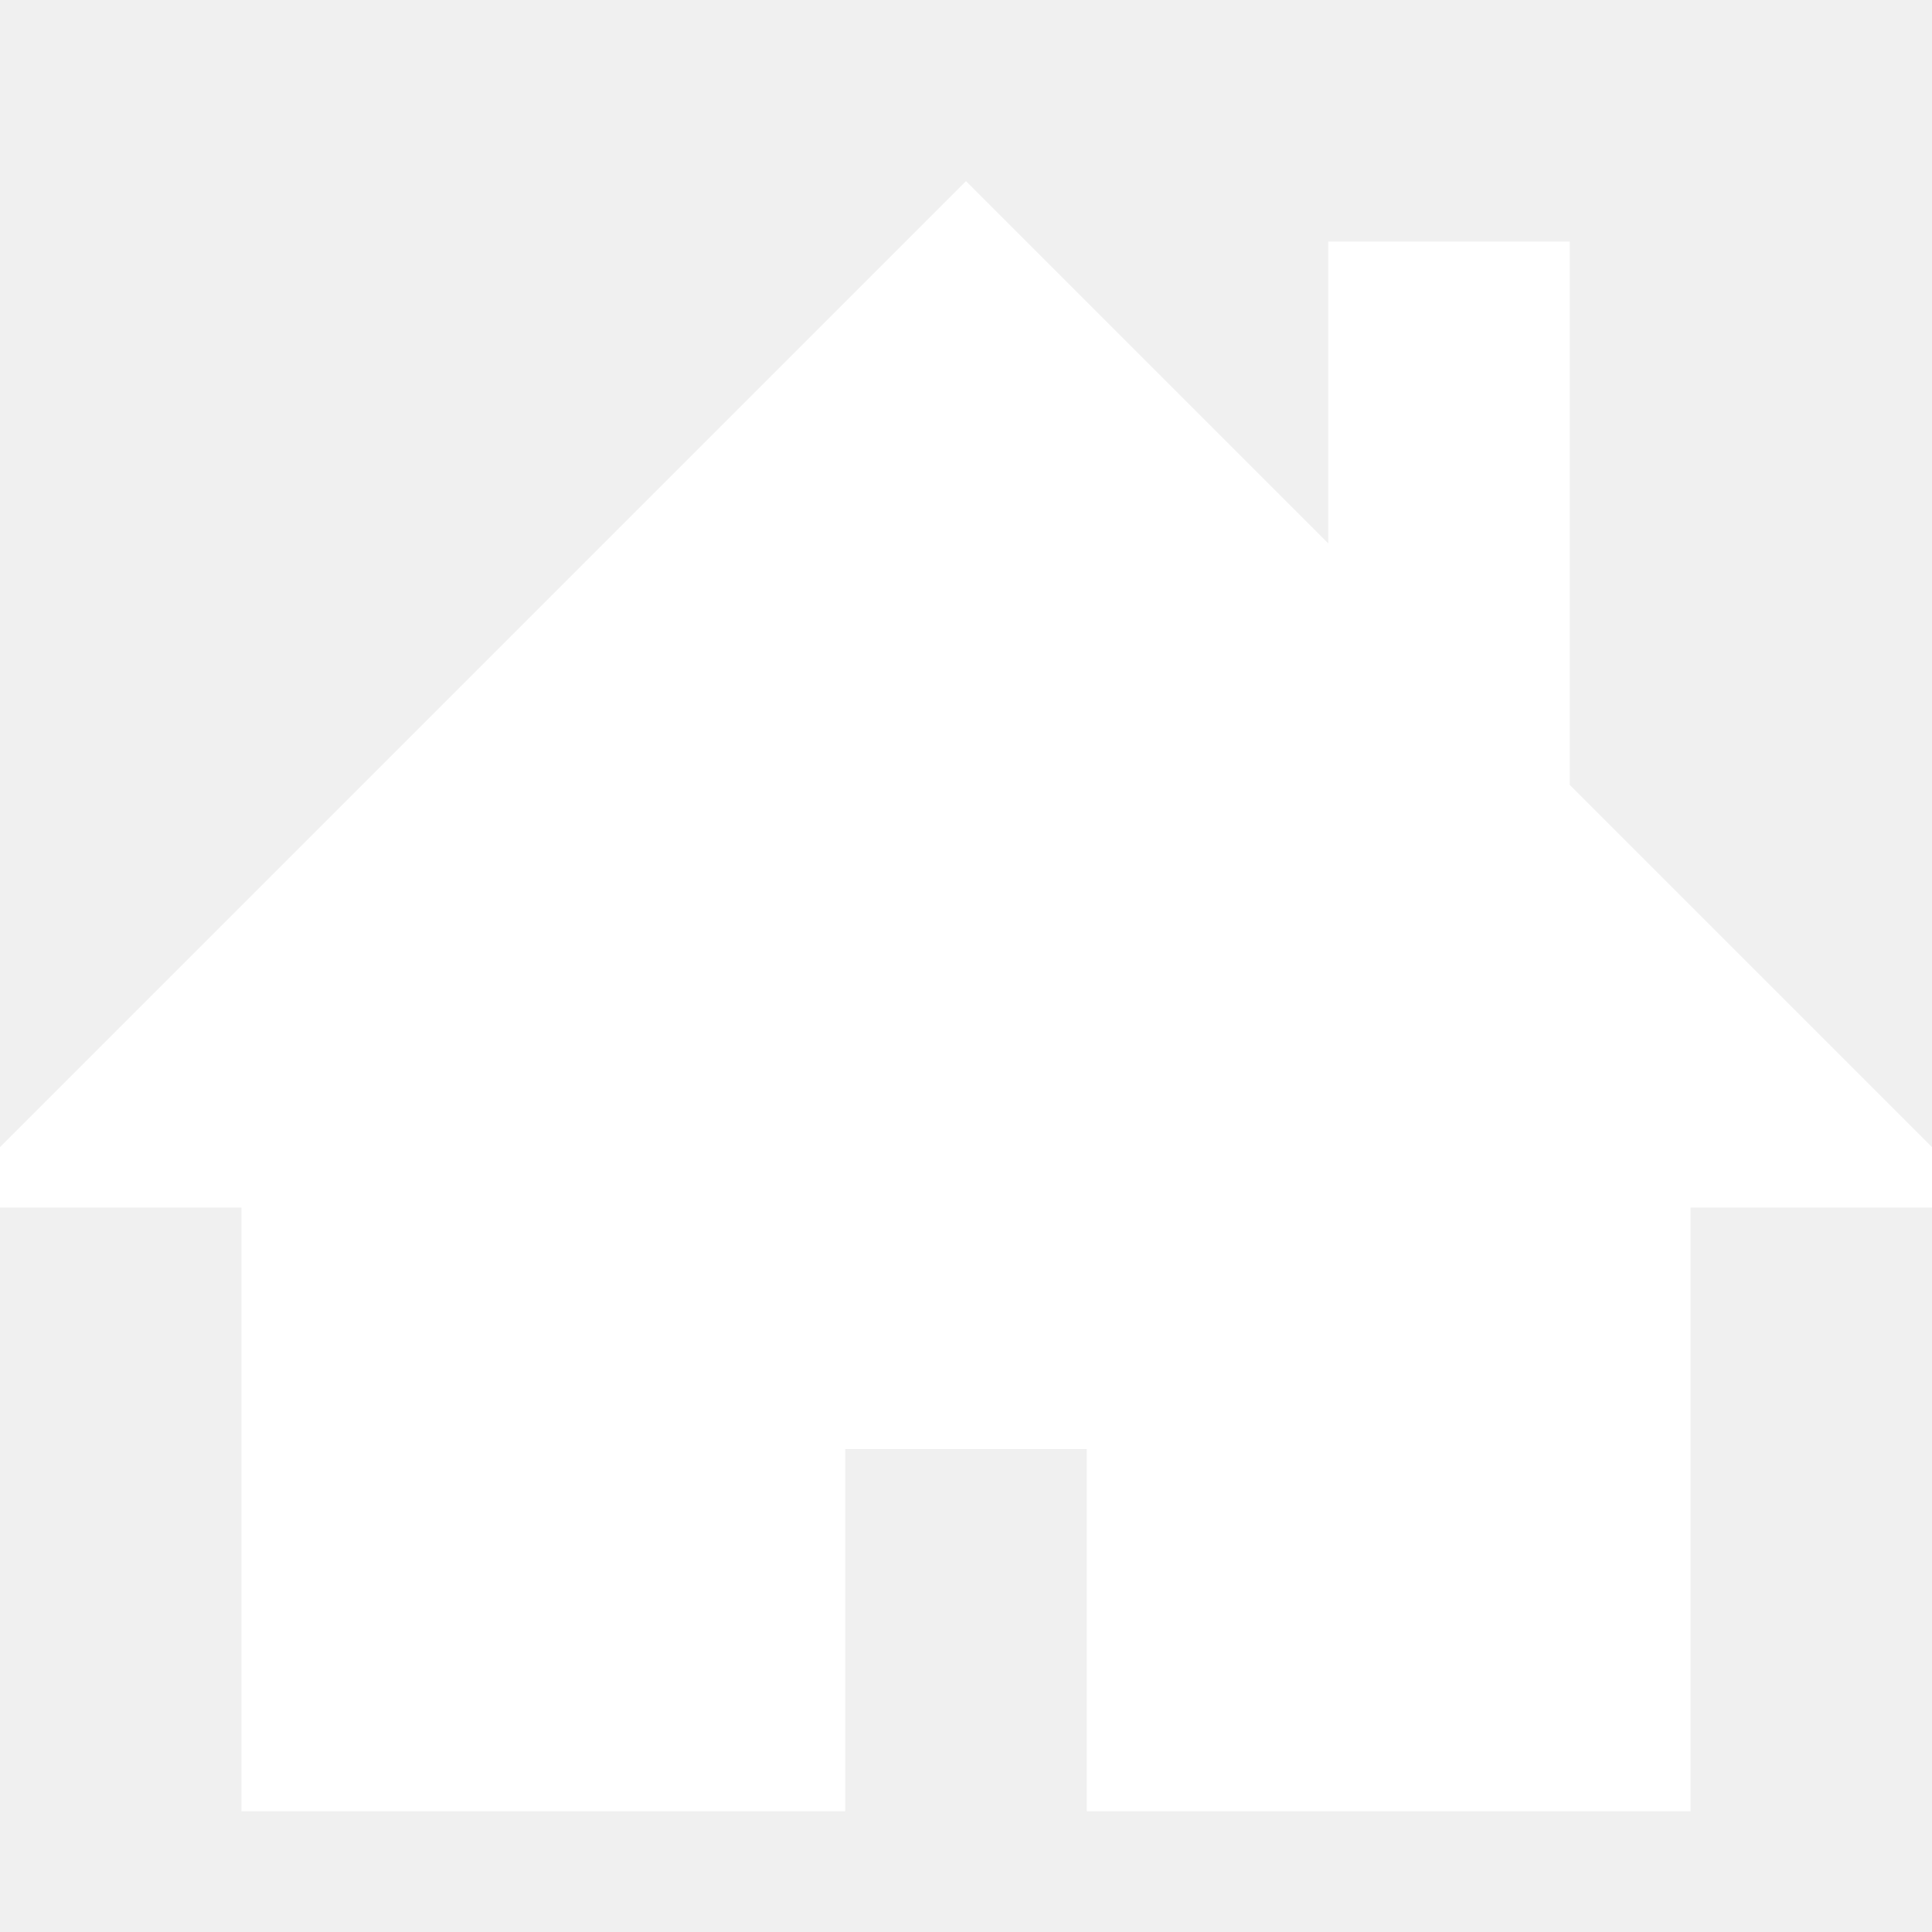
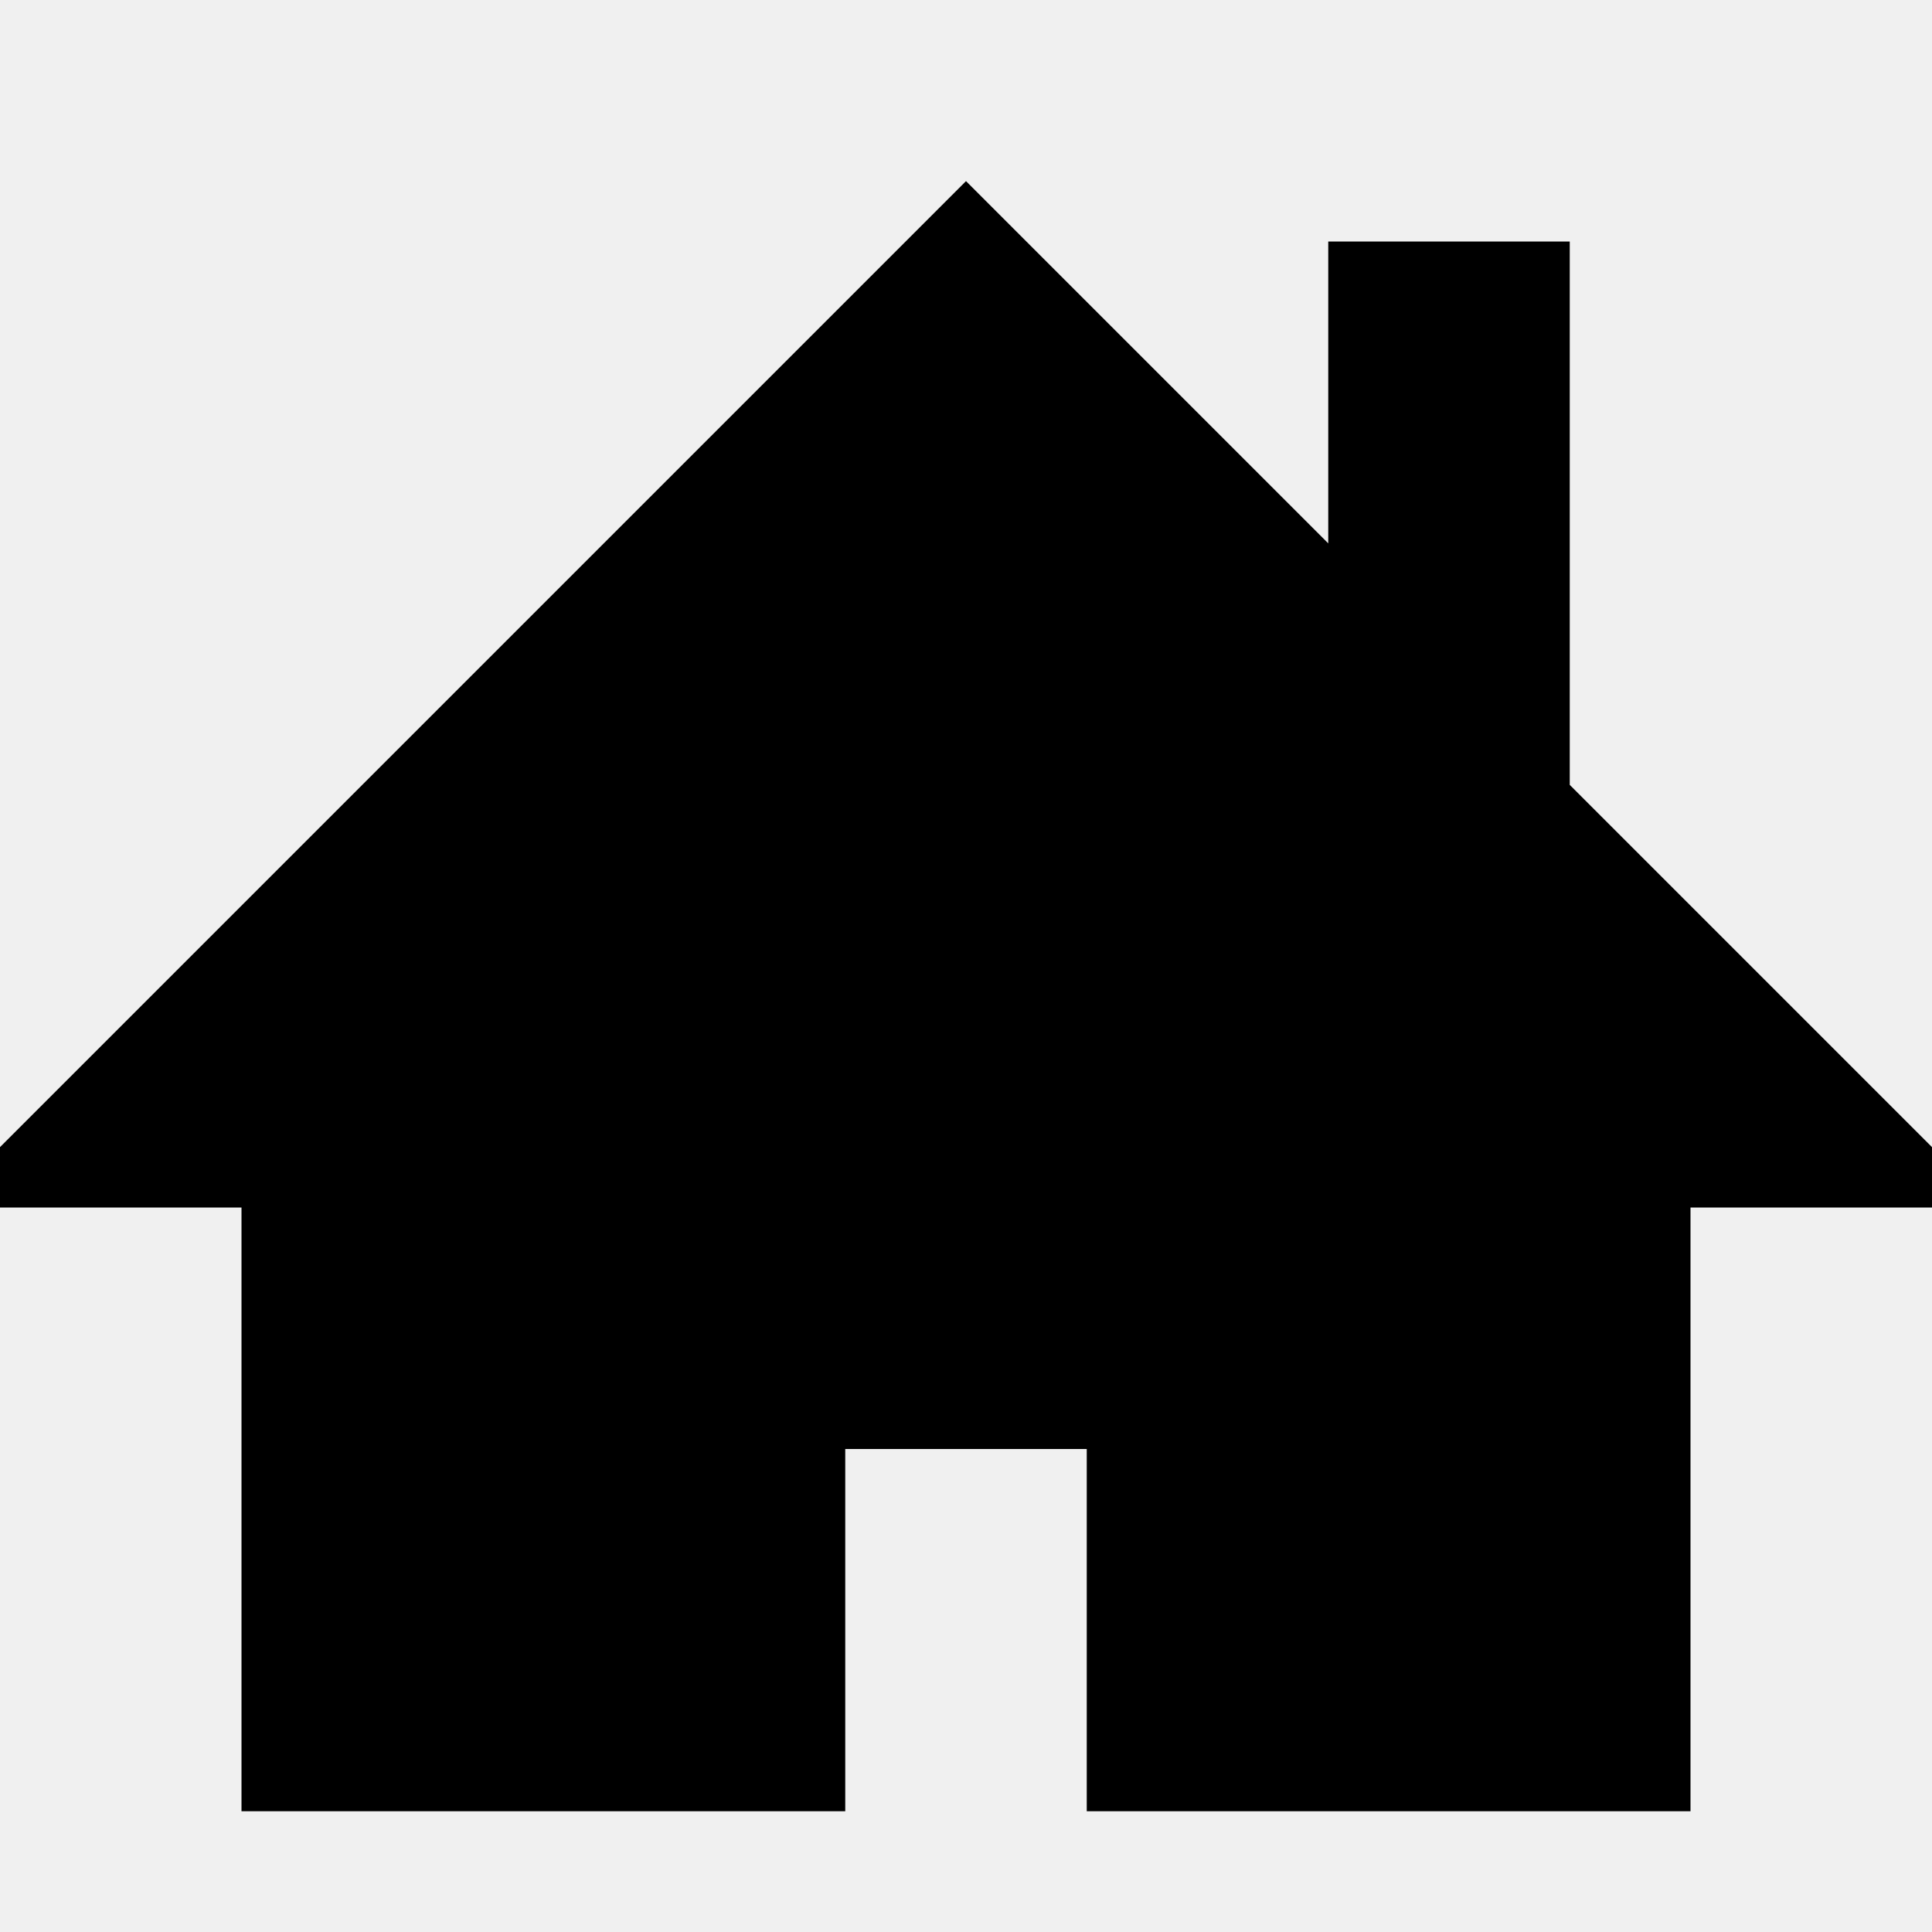
<svg xmlns="http://www.w3.org/2000/svg" version="1.1" width="48" height="48" viewBox="0 0 48 48">
-   <g id="icomoon-ignore">
- </g>
-   <path d="M48 28.5l-9-9v-13.5h-6v7.5l-9-9-24 24v1.5h6v15h15v-9h6v9h15v-15h6z" fill="#ffffff" />
+   <path d="M48 28.5l-9-9v-13.5h-6v7.5l-9-9-24 24v1.5h6v15h15v-9h6v9h15v-15h6z" fill="#000000" />
</svg>
